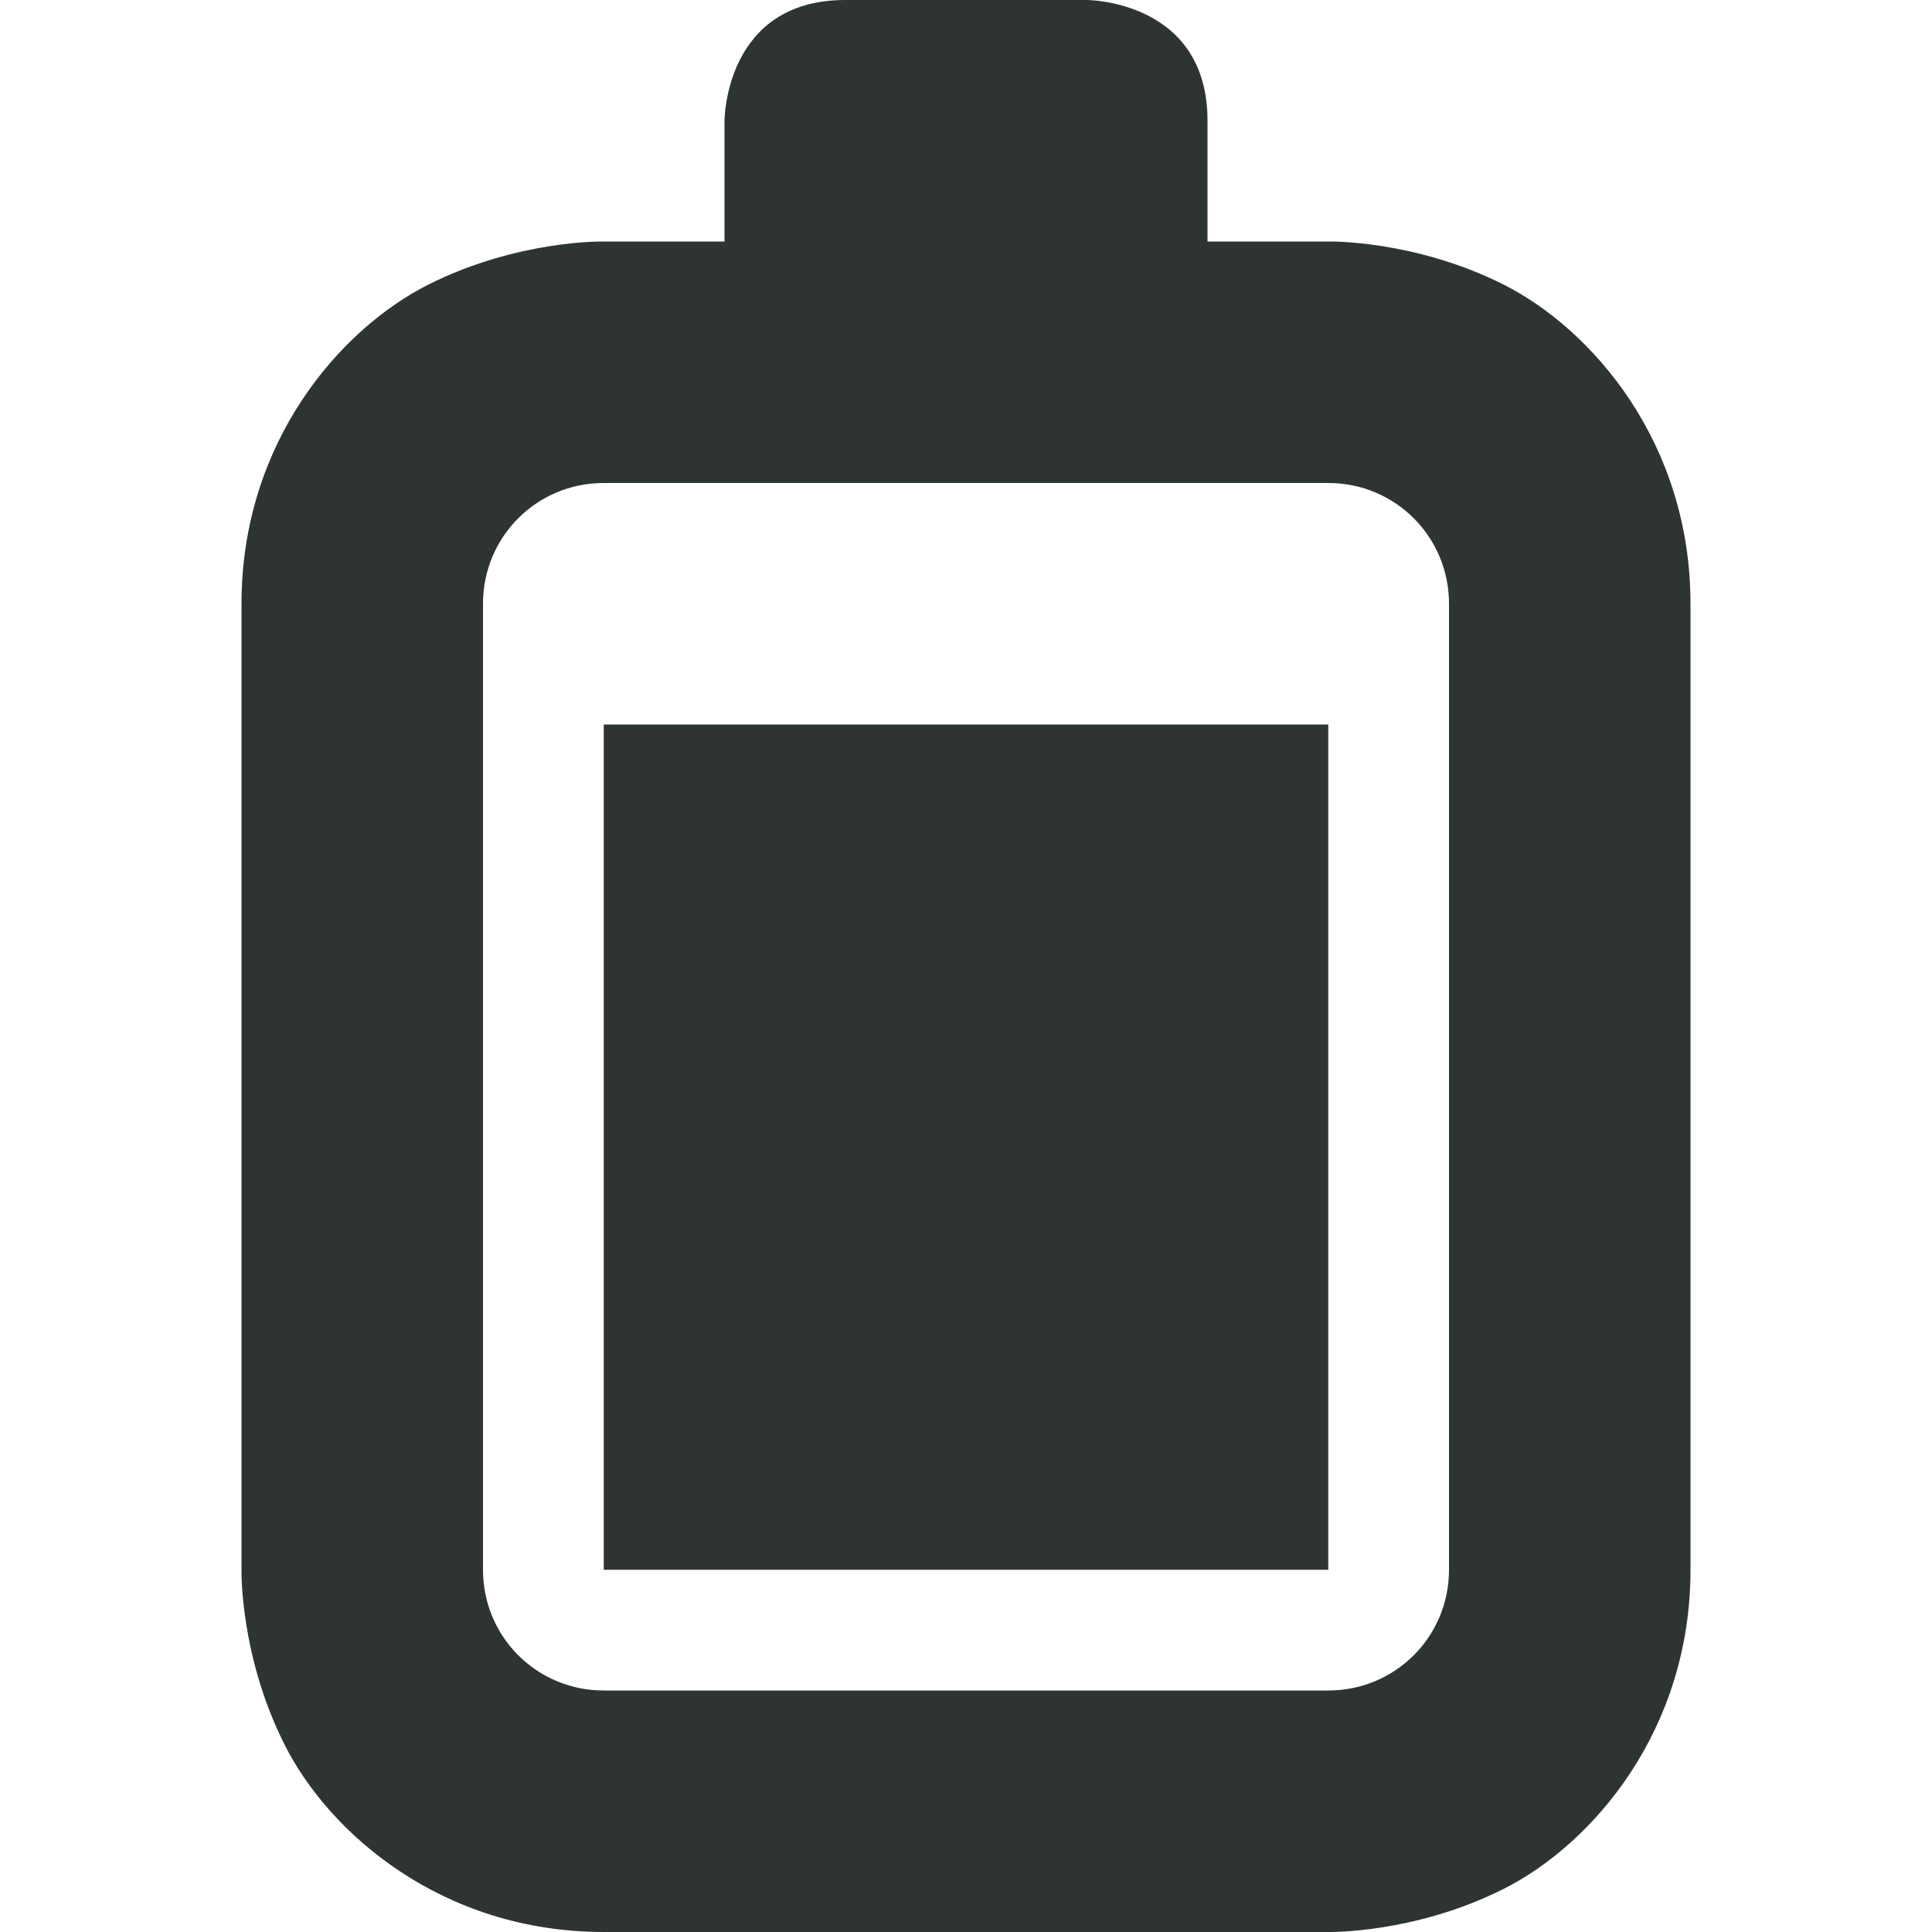
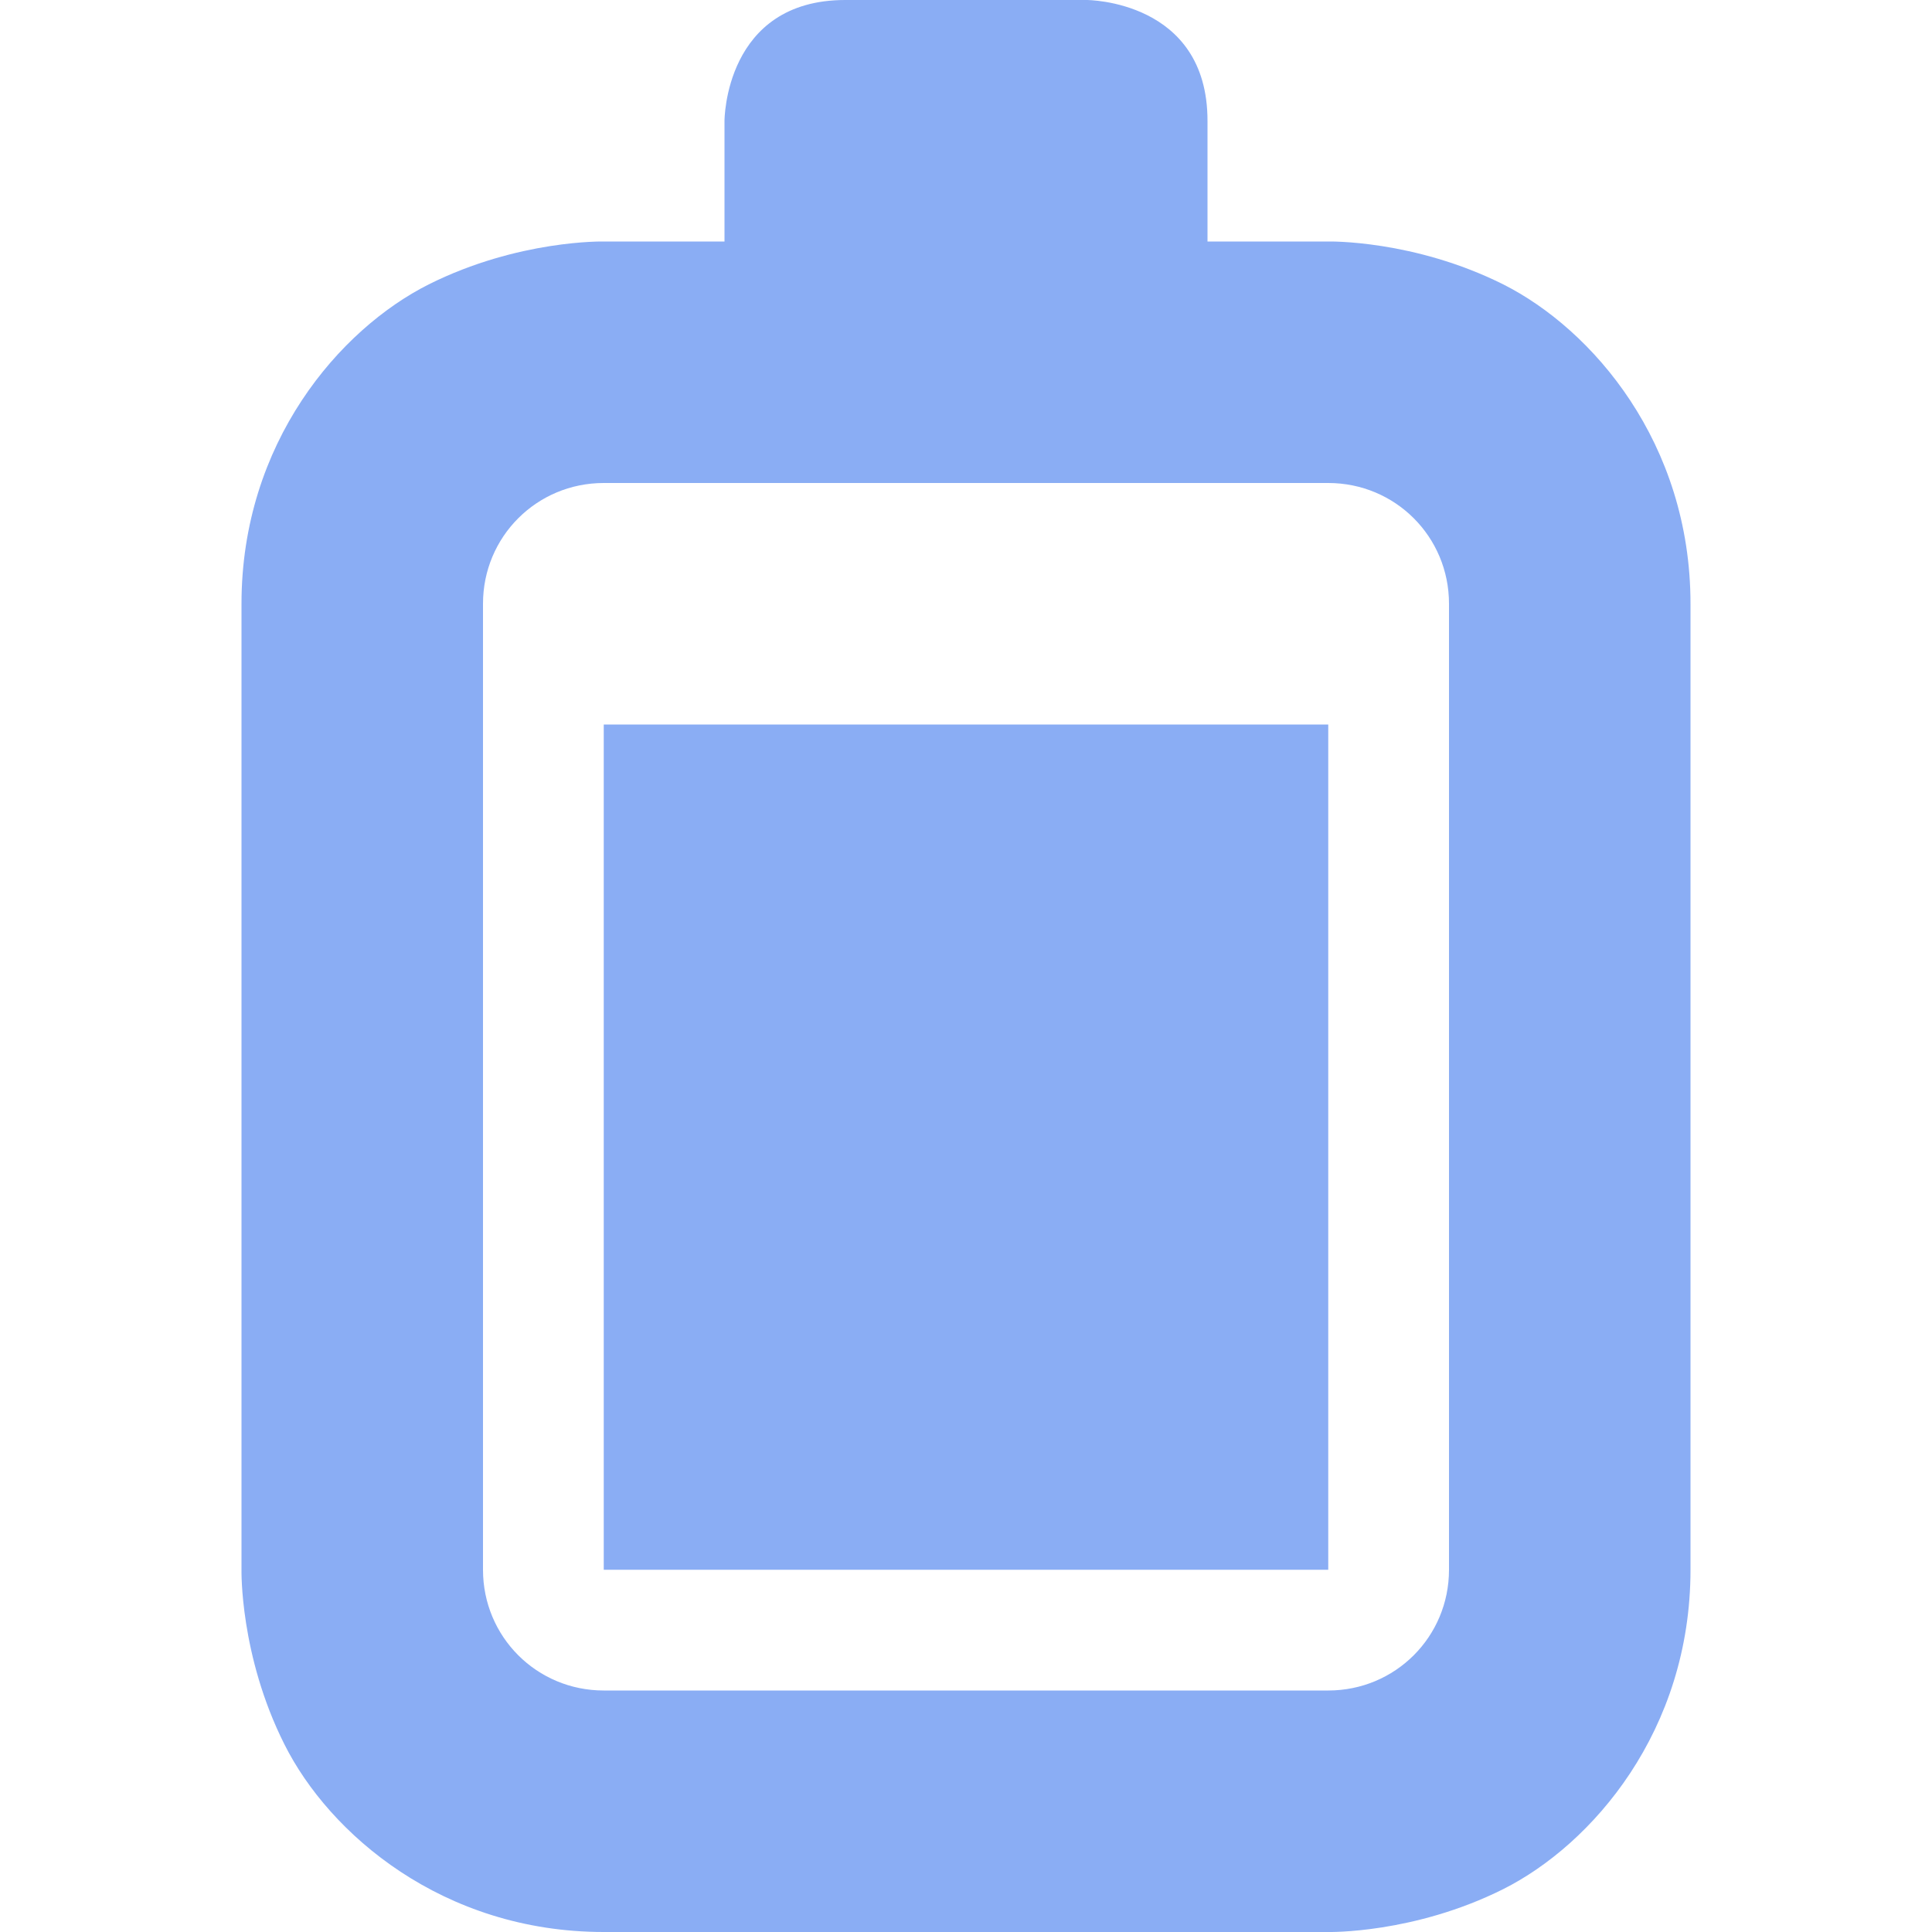
<svg xmlns="http://www.w3.org/2000/svg" width="800px" height="800px" viewBox="0 0 16 16">
-   <path d="m 7 0 c -1 0 -1 1 -1 1 v 1 h -1 s -0.707 -0.016 -1.449 0.355 c -0.738 0.371 -1.551 1.312 -1.551 2.645 v 8 s -0.016 0.707 0.355 1.445 c 0.371 0.742 1.312 1.555 2.645 1.555 h 6 s 0.707 0.016 1.449 -0.355 c 0.738 -0.371 1.551 -1.312 1.551 -2.645 v -8 c 0 -1.332 -0.812 -2.273 -1.551 -2.645 c -0.742 -0.371 -1.449 -0.355 -1.449 -0.355 h -1 v -1 c 0 -1 -1 -1 -1 -1 z m -2 4 h 6 c 0.555 0 1 0.445 1 1 v 8 c 0 0.555 -0.445 1 -1 1 h -6 c -0.555 0 -1 -0.445 -1 -1 v -8 c 0 -0.555 0.445 -1 1 -1 z m 0 2 v 7 h 6 v -7 z m 0 0" fill="#2e3434" />
+   <path d="m 7 0 c -1 0 -1 1 -1 1 v 1 h -1 s -0.707 -0.016 -1.449 0.355 c -0.738 0.371 -1.551 1.312 -1.551 2.645 v 8 s -0.016 0.707 0.355 1.445 c 0.371 0.742 1.312 1.555 2.645 1.555 h 6 s 0.707 0.016 1.449 -0.355 c 0.738 -0.371 1.551 -1.312 1.551 -2.645 v -8 c 0 -1.332 -0.812 -2.273 -1.551 -2.645 c -0.742 -0.371 -1.449 -0.355 -1.449 -0.355 h -1 v -1 c 0 -1 -1 -1 -1 -1 z m -2 4 h 6 c 0.555 0 1 0.445 1 1 v 8 c 0 0.555 -0.445 1 -1 1 h -6 c -0.555 0 -1 -0.445 -1 -1 v -8 c 0 -0.555 0.445 -1 1 -1 z m 0 2 v 7 h 6 v -7 z m 0 0" fill="#8aadf4" />
</svg>
